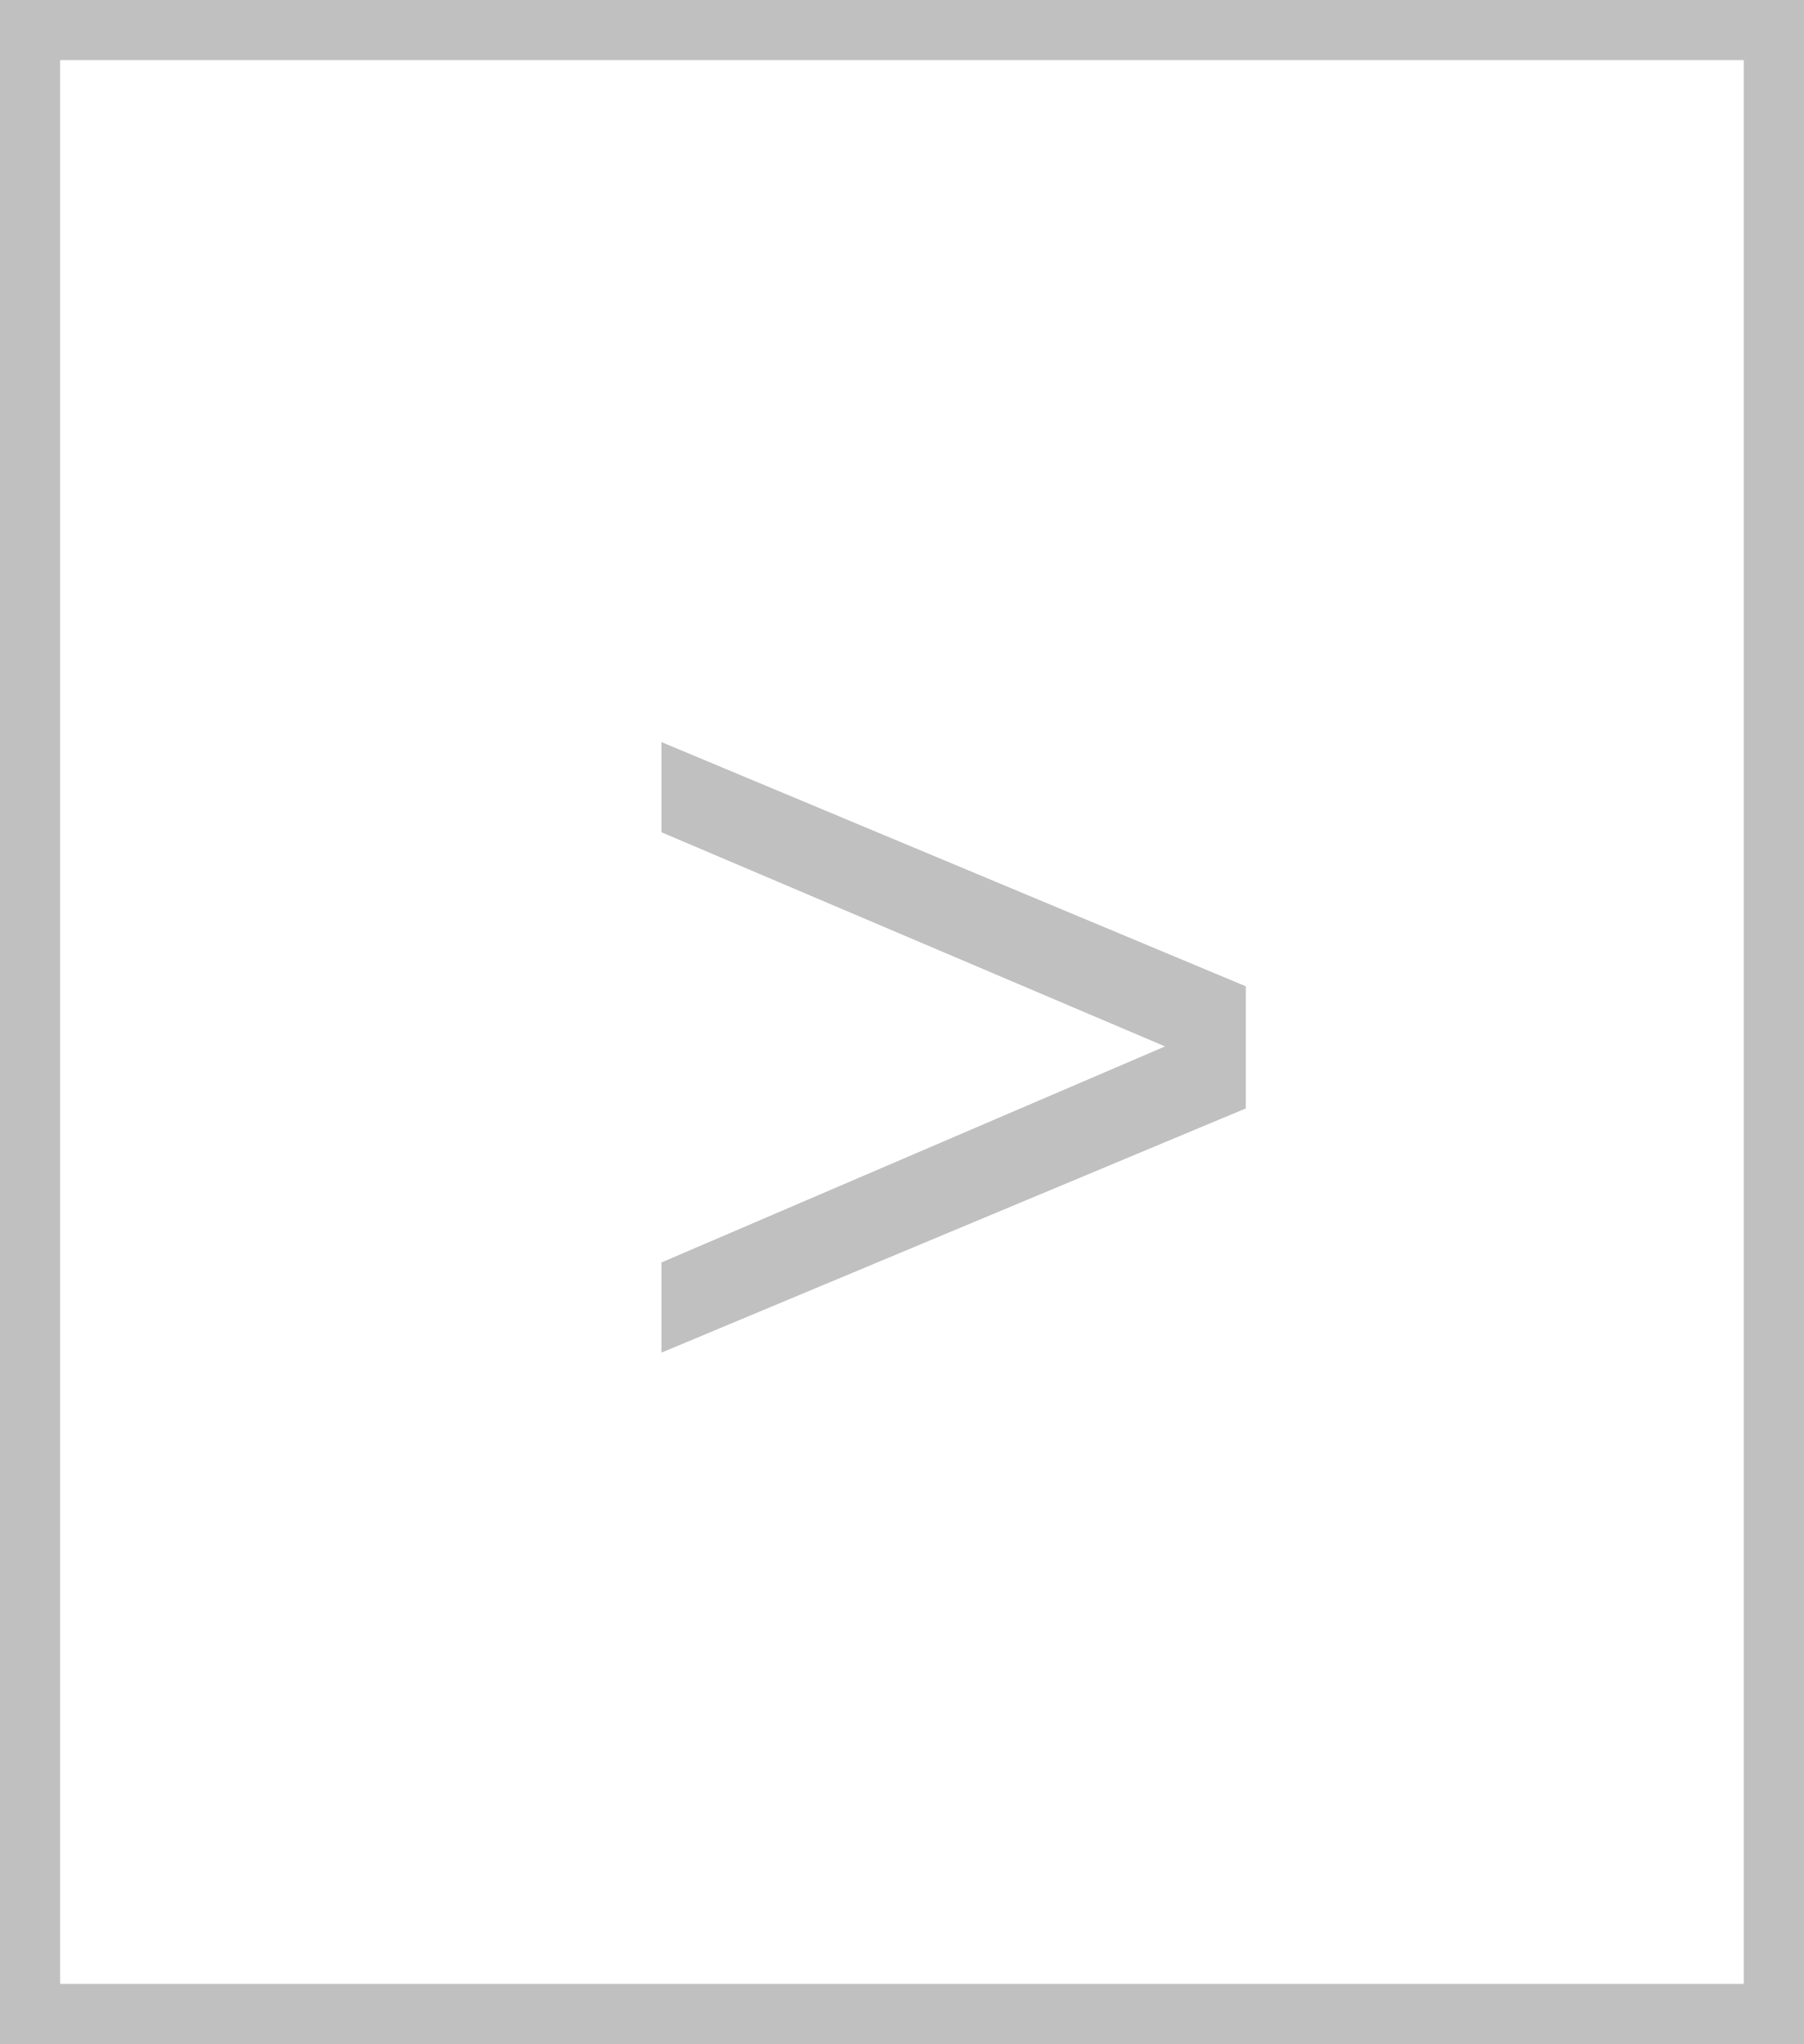
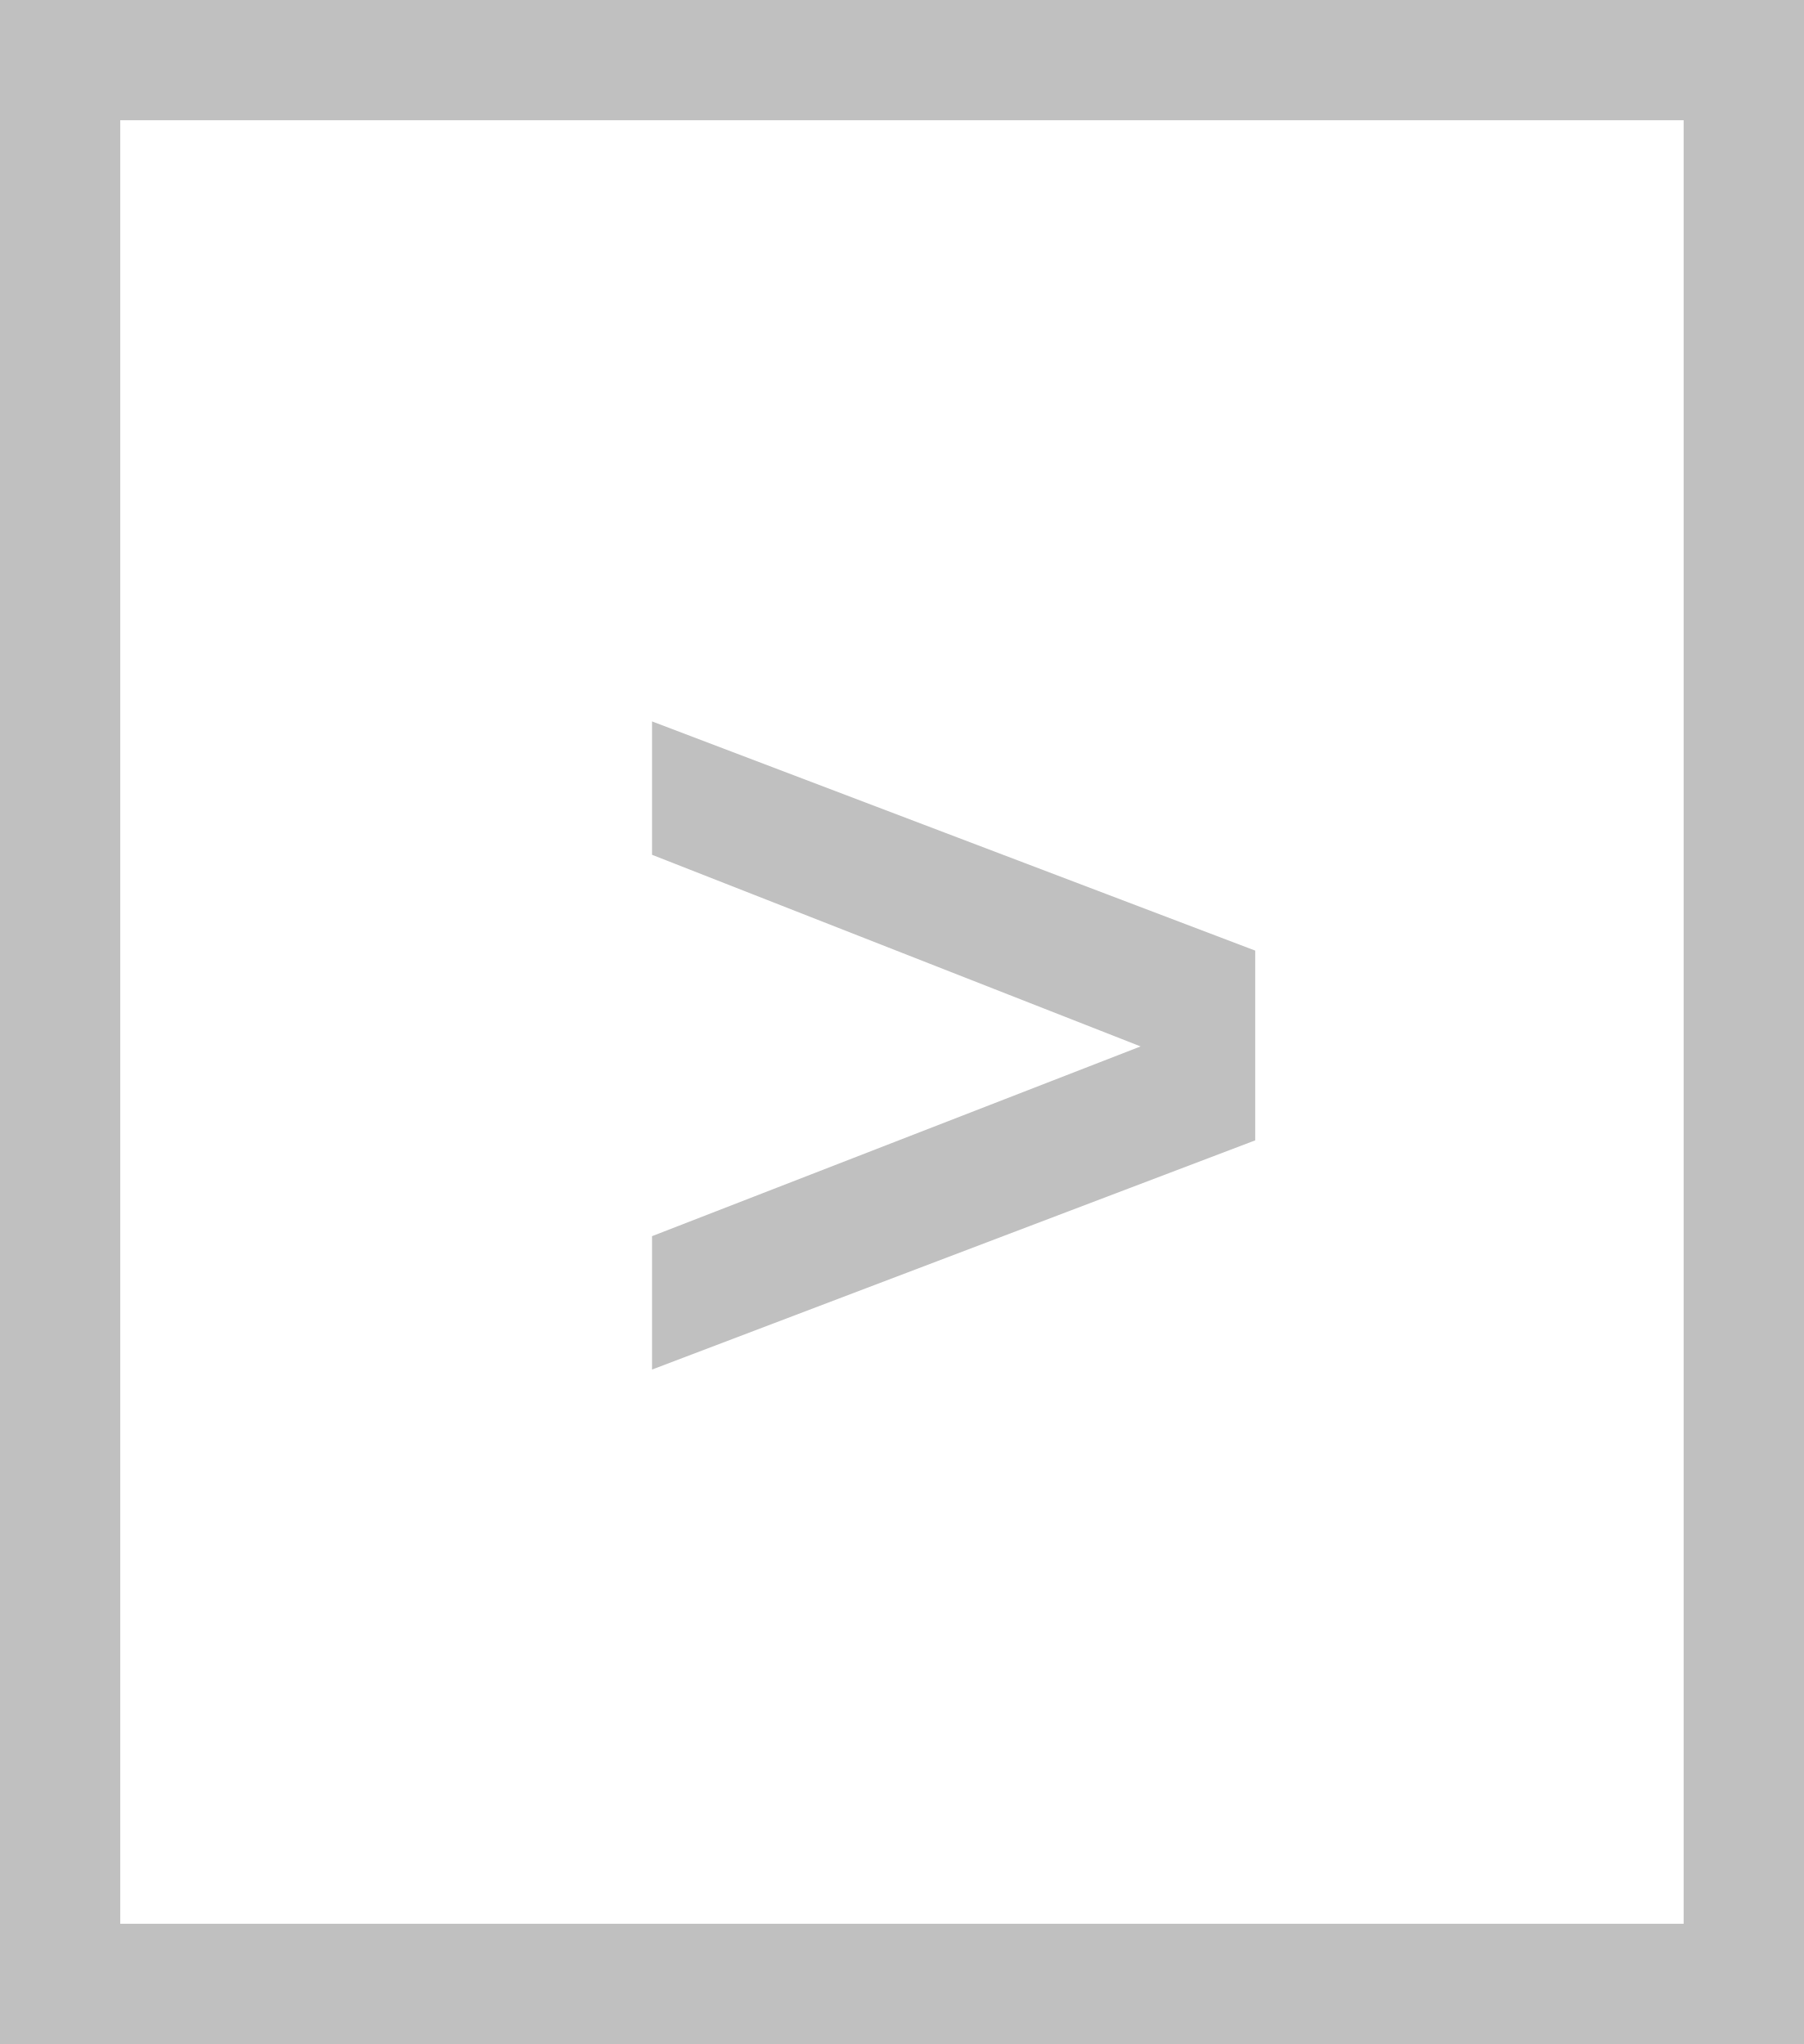
<svg xmlns="http://www.w3.org/2000/svg" width="15" height="17">
-   <rect width="100%" height="100%" fill="transparent" stroke="silver" stroke-width="1" />
-   <text x="5" y="12" font-family="Arial" font-size="10" fill="silver">&gt;</text>
+   <rect width="100%" height="100%" fill="transparent" stroke="silver" stroke-width="2" />
+   <text x="5" y="12" font-family="Arial" font-size="10" fill="silver" font-weight="900">&gt;</text>
</svg>
